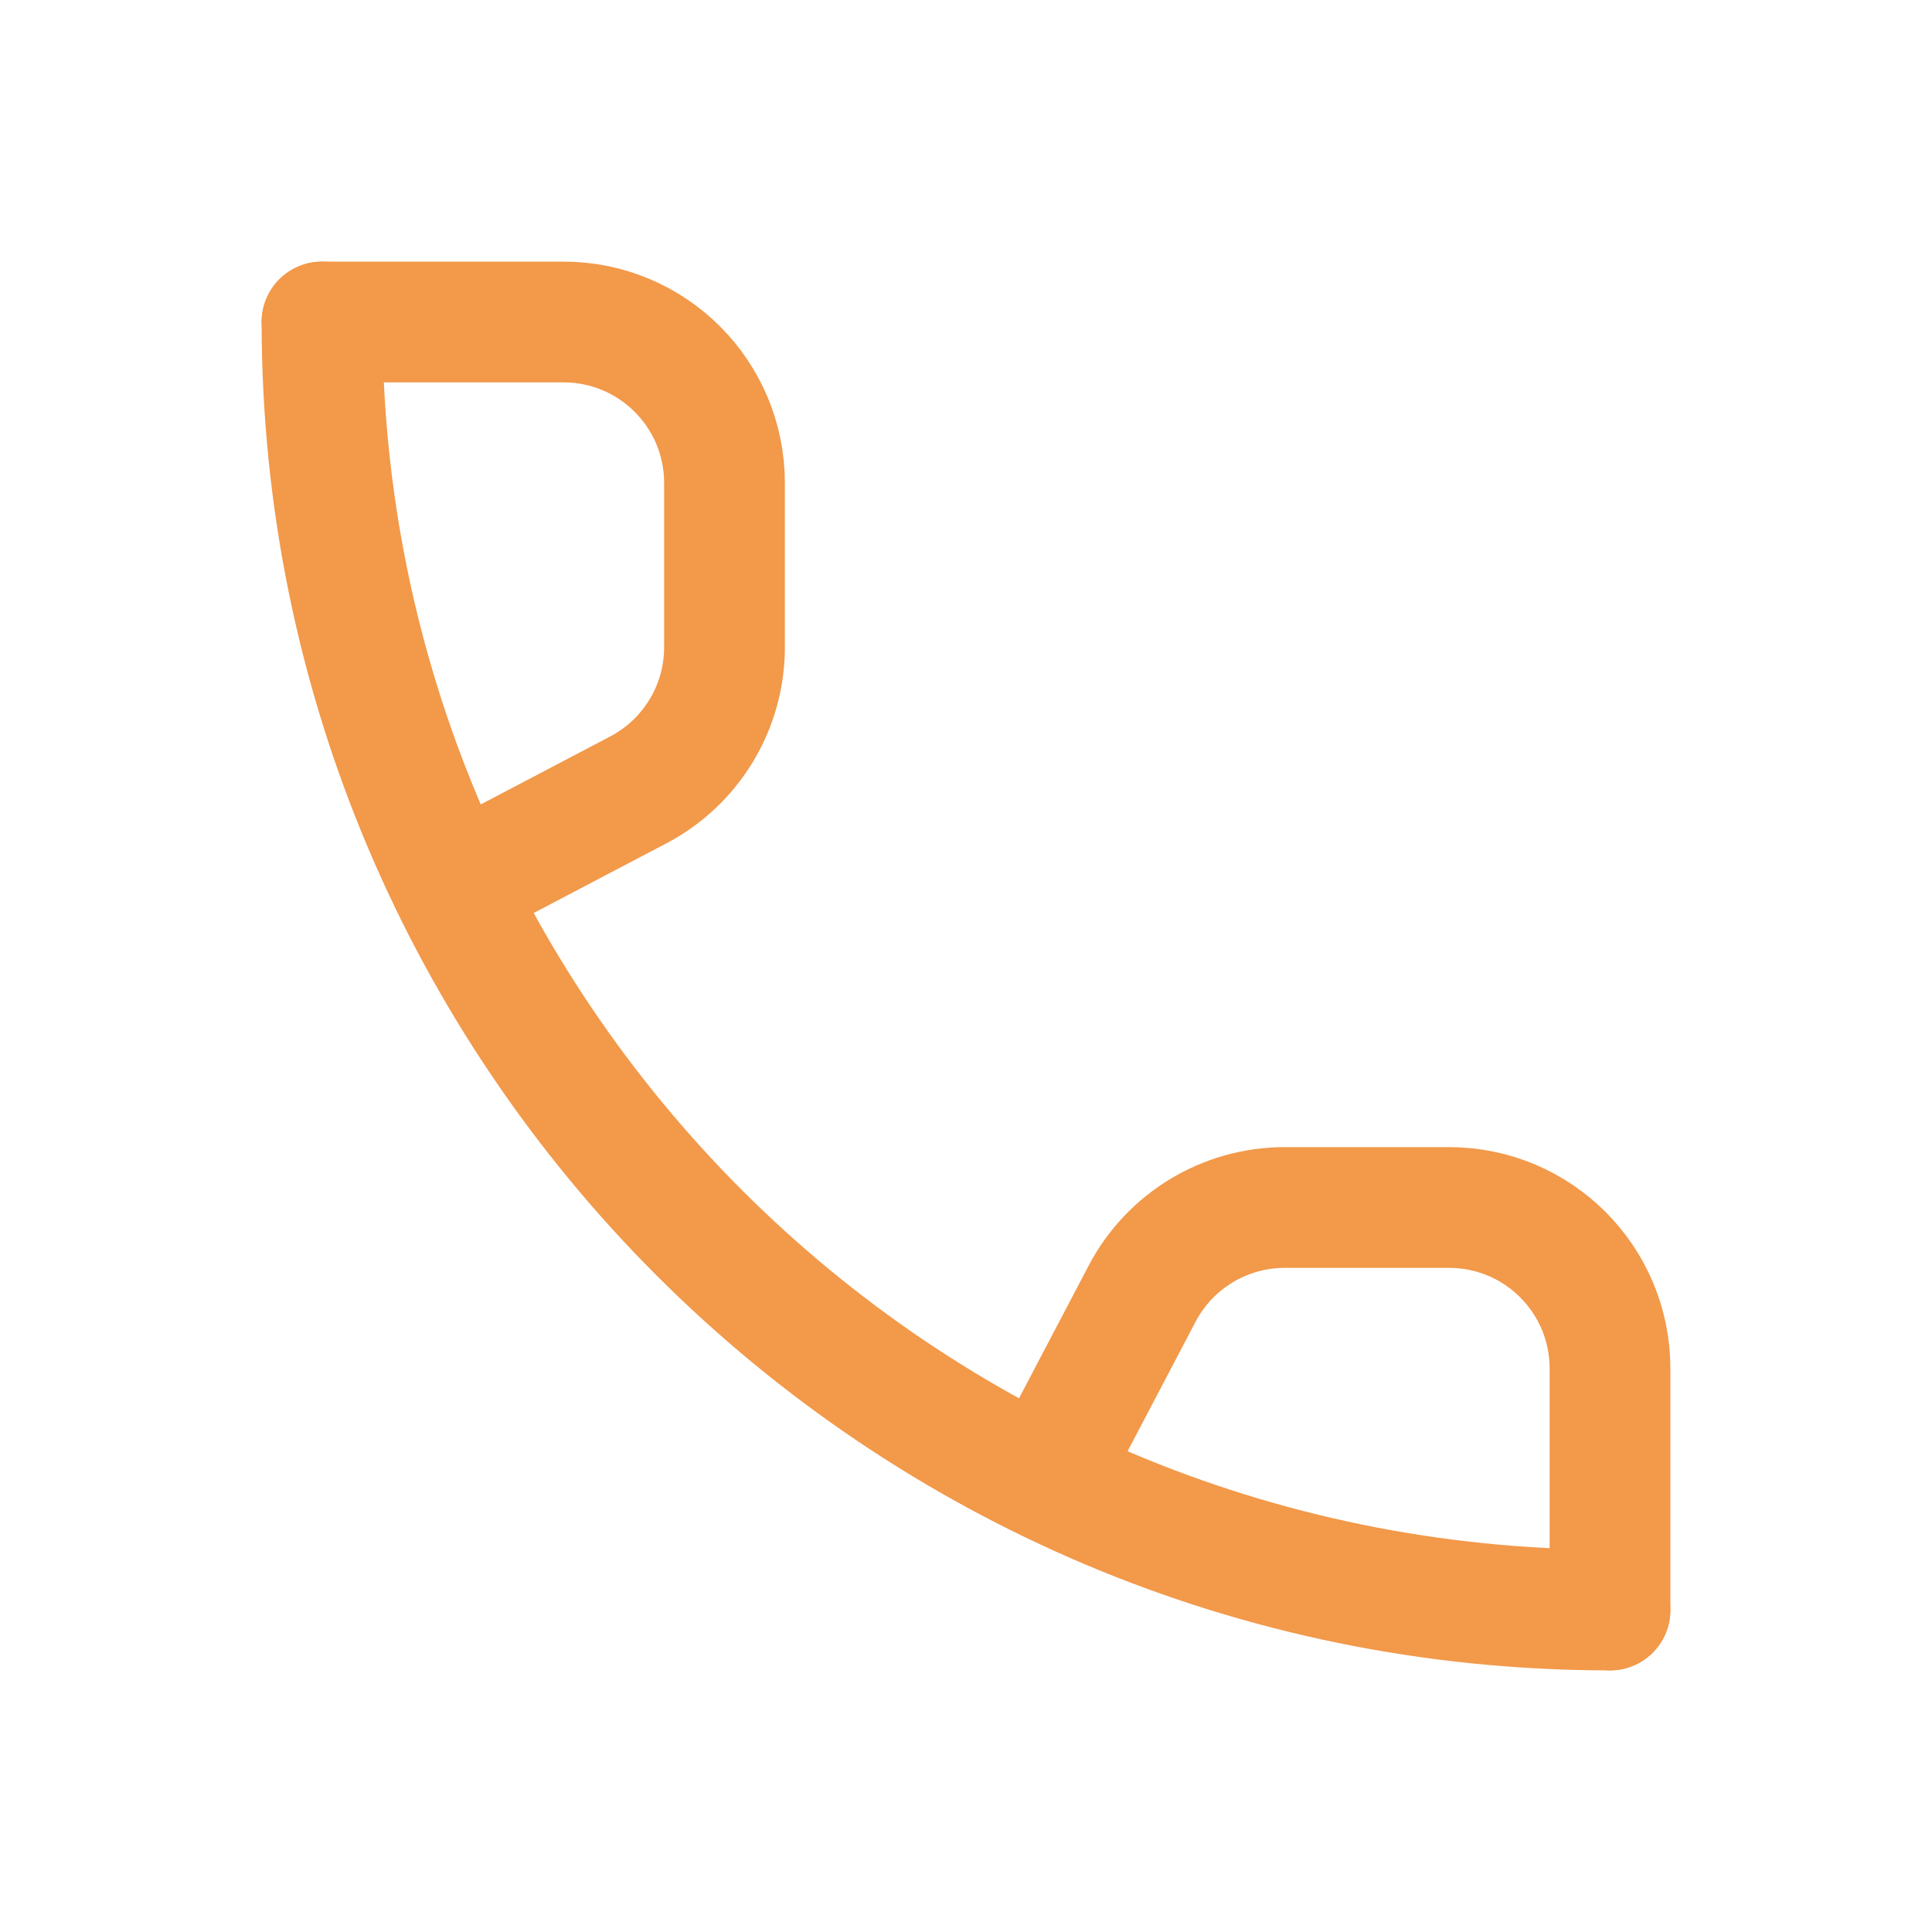
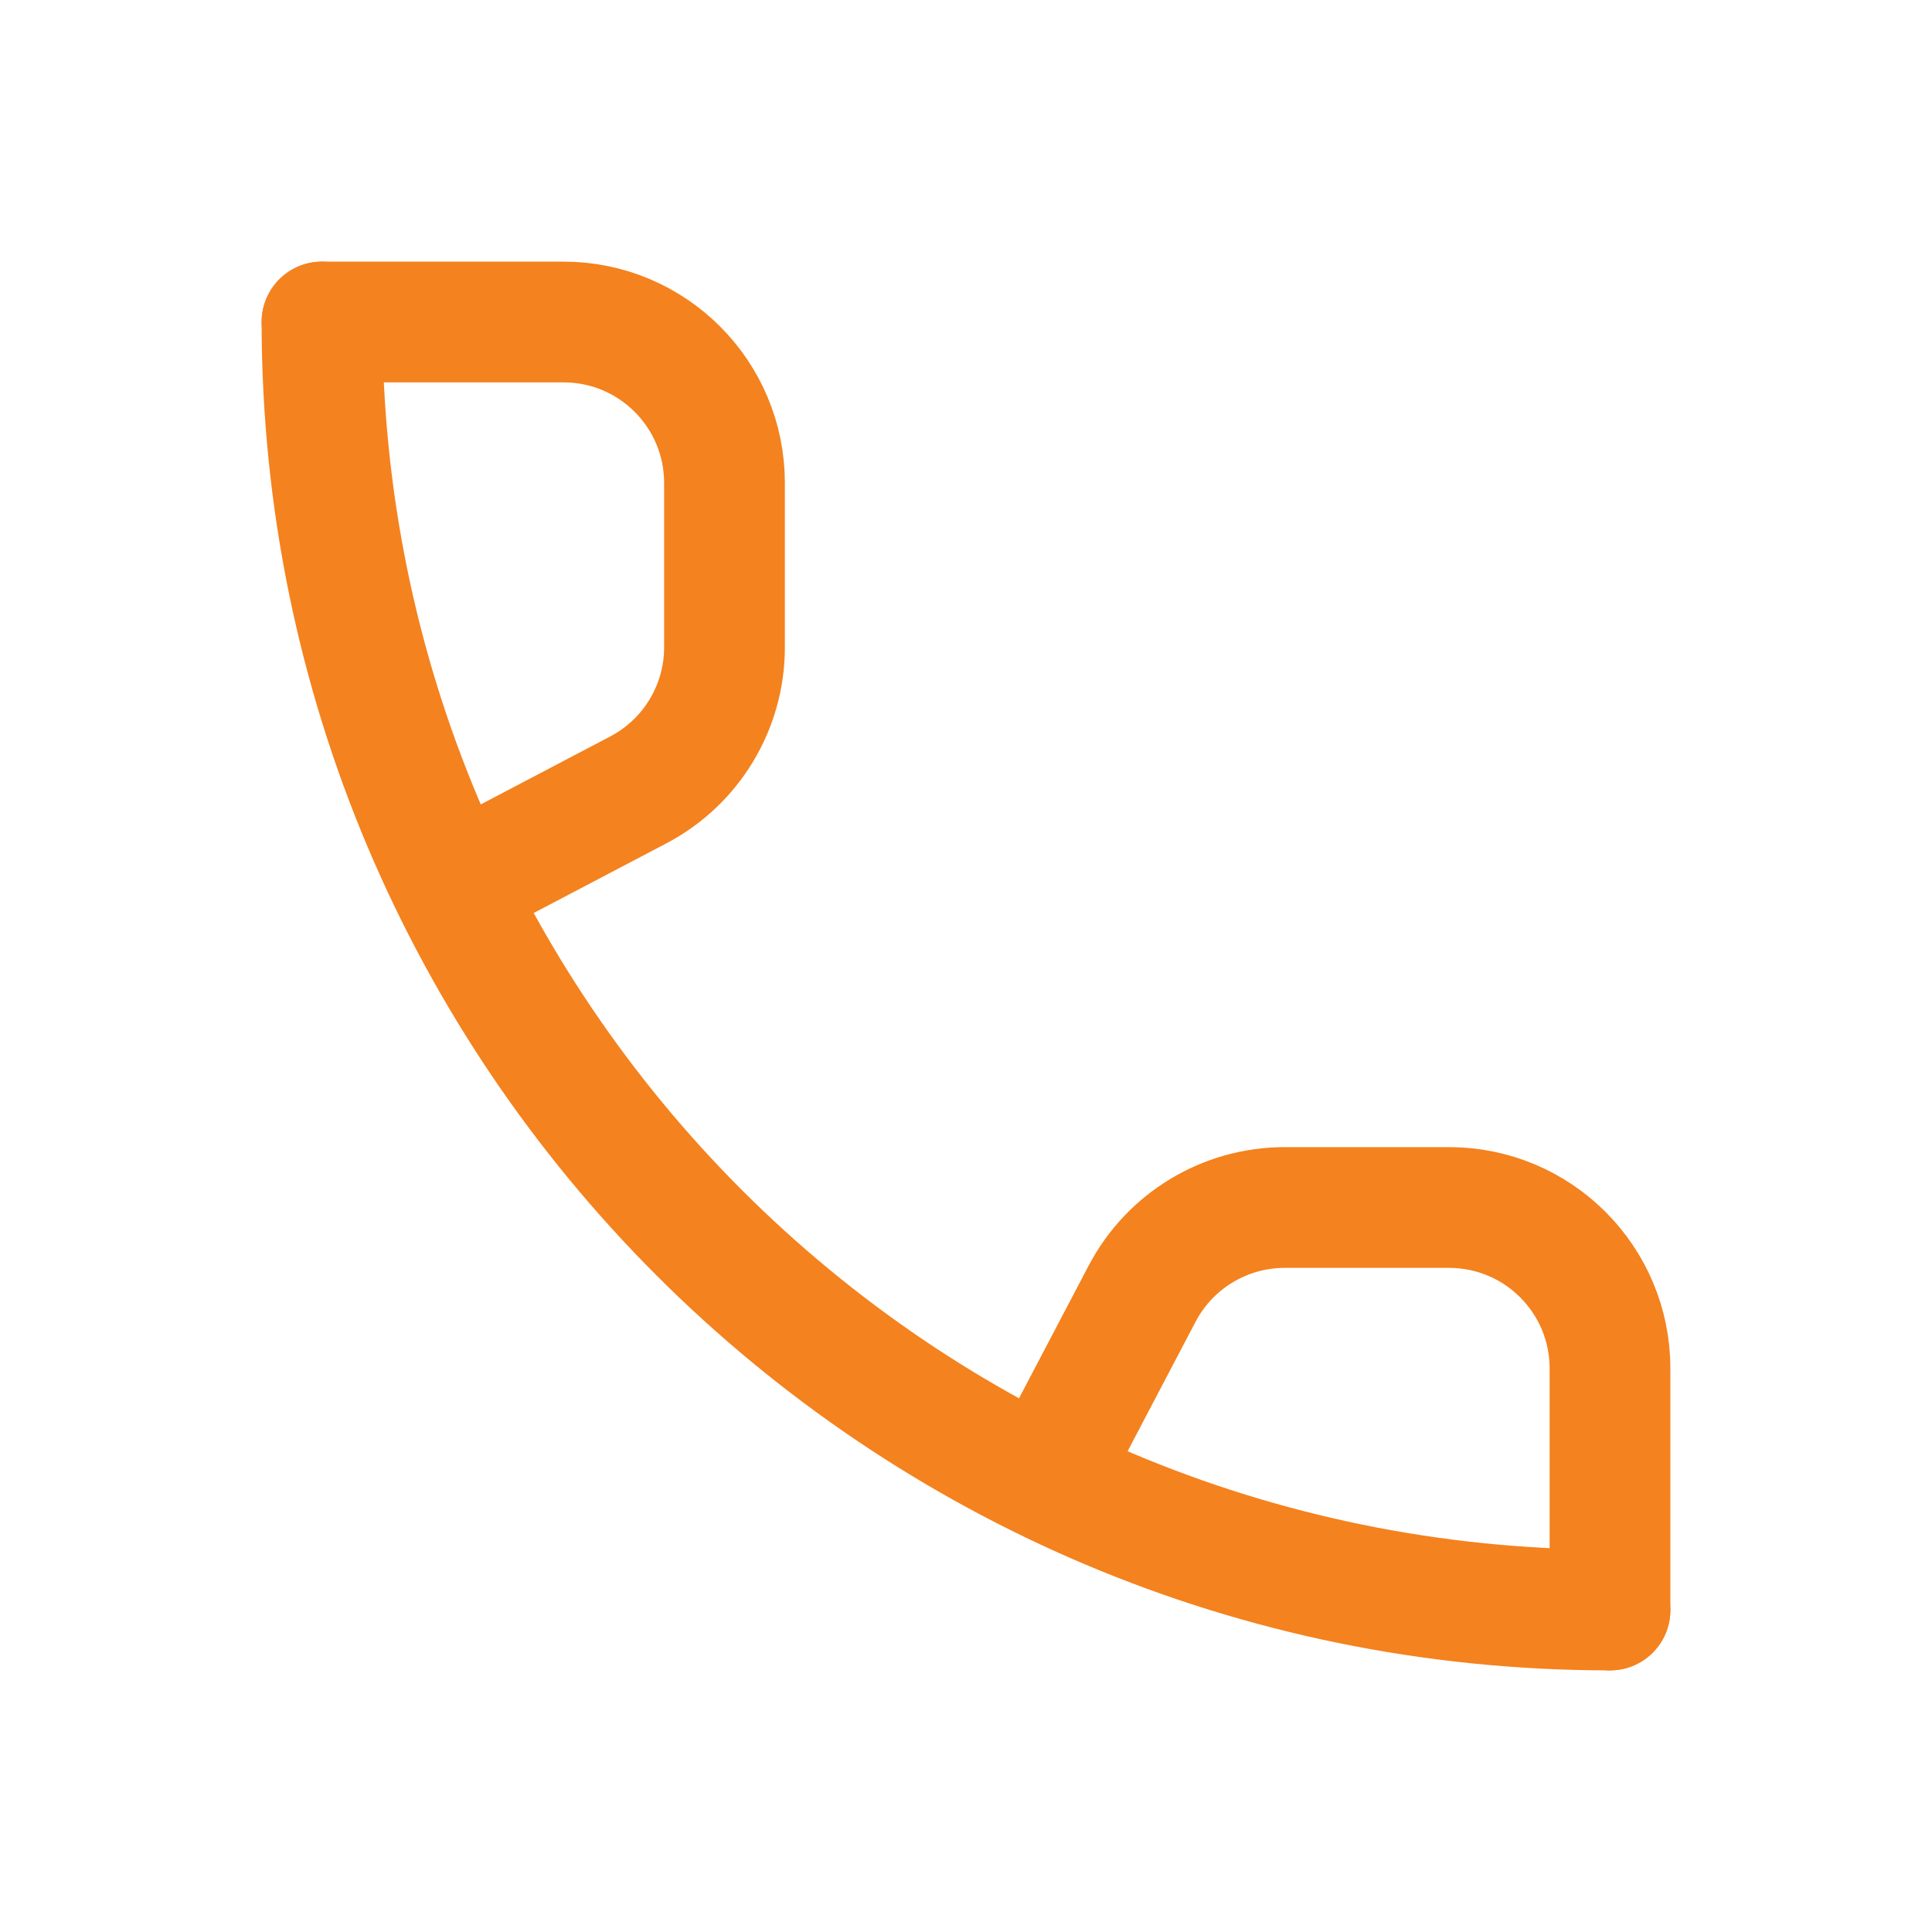
<svg xmlns="http://www.w3.org/2000/svg" width="24" height="24" viewBox="0 0 24 24" fill="none">
-   <path d="M4 4C4 12.837 11.163 20 20 20" stroke="#F2994A" stroke-width="1.5" stroke-linecap="round" stroke-linejoin="round" />
-   <path d="M4 4H7C8.105 4 9 4.895 9 6V8.041C9 8.784 8.588 9.466 7.93 9.812L5.667 11M20 20V17C20 15.895 19.105 15 18 15H15.959C15.216 15 14.534 15.412 14.188 16.07L13 18.333" stroke="#F2994A" stroke-width="1.5" stroke-linecap="round" stroke-linejoin="round" />
+   <path d="M4 4C4 12.837 11.163 20 20 20" stroke="#F4821E" stroke-width="1.5" stroke-linecap="round" stroke-linejoin="round" />
+   <path d="M4 4H7C8.105 4 9 4.895 9 6V8.041C9 8.784 8.588 9.466 7.93 9.812L5.667 11M20 20V17C20 15.895 19.105 15 18 15H15.959C15.216 15 14.534 15.412 14.188 16.07L13 18.333" stroke="#F4821E" stroke-width="1.5" stroke-linecap="round" stroke-linejoin="round" />
</svg>
